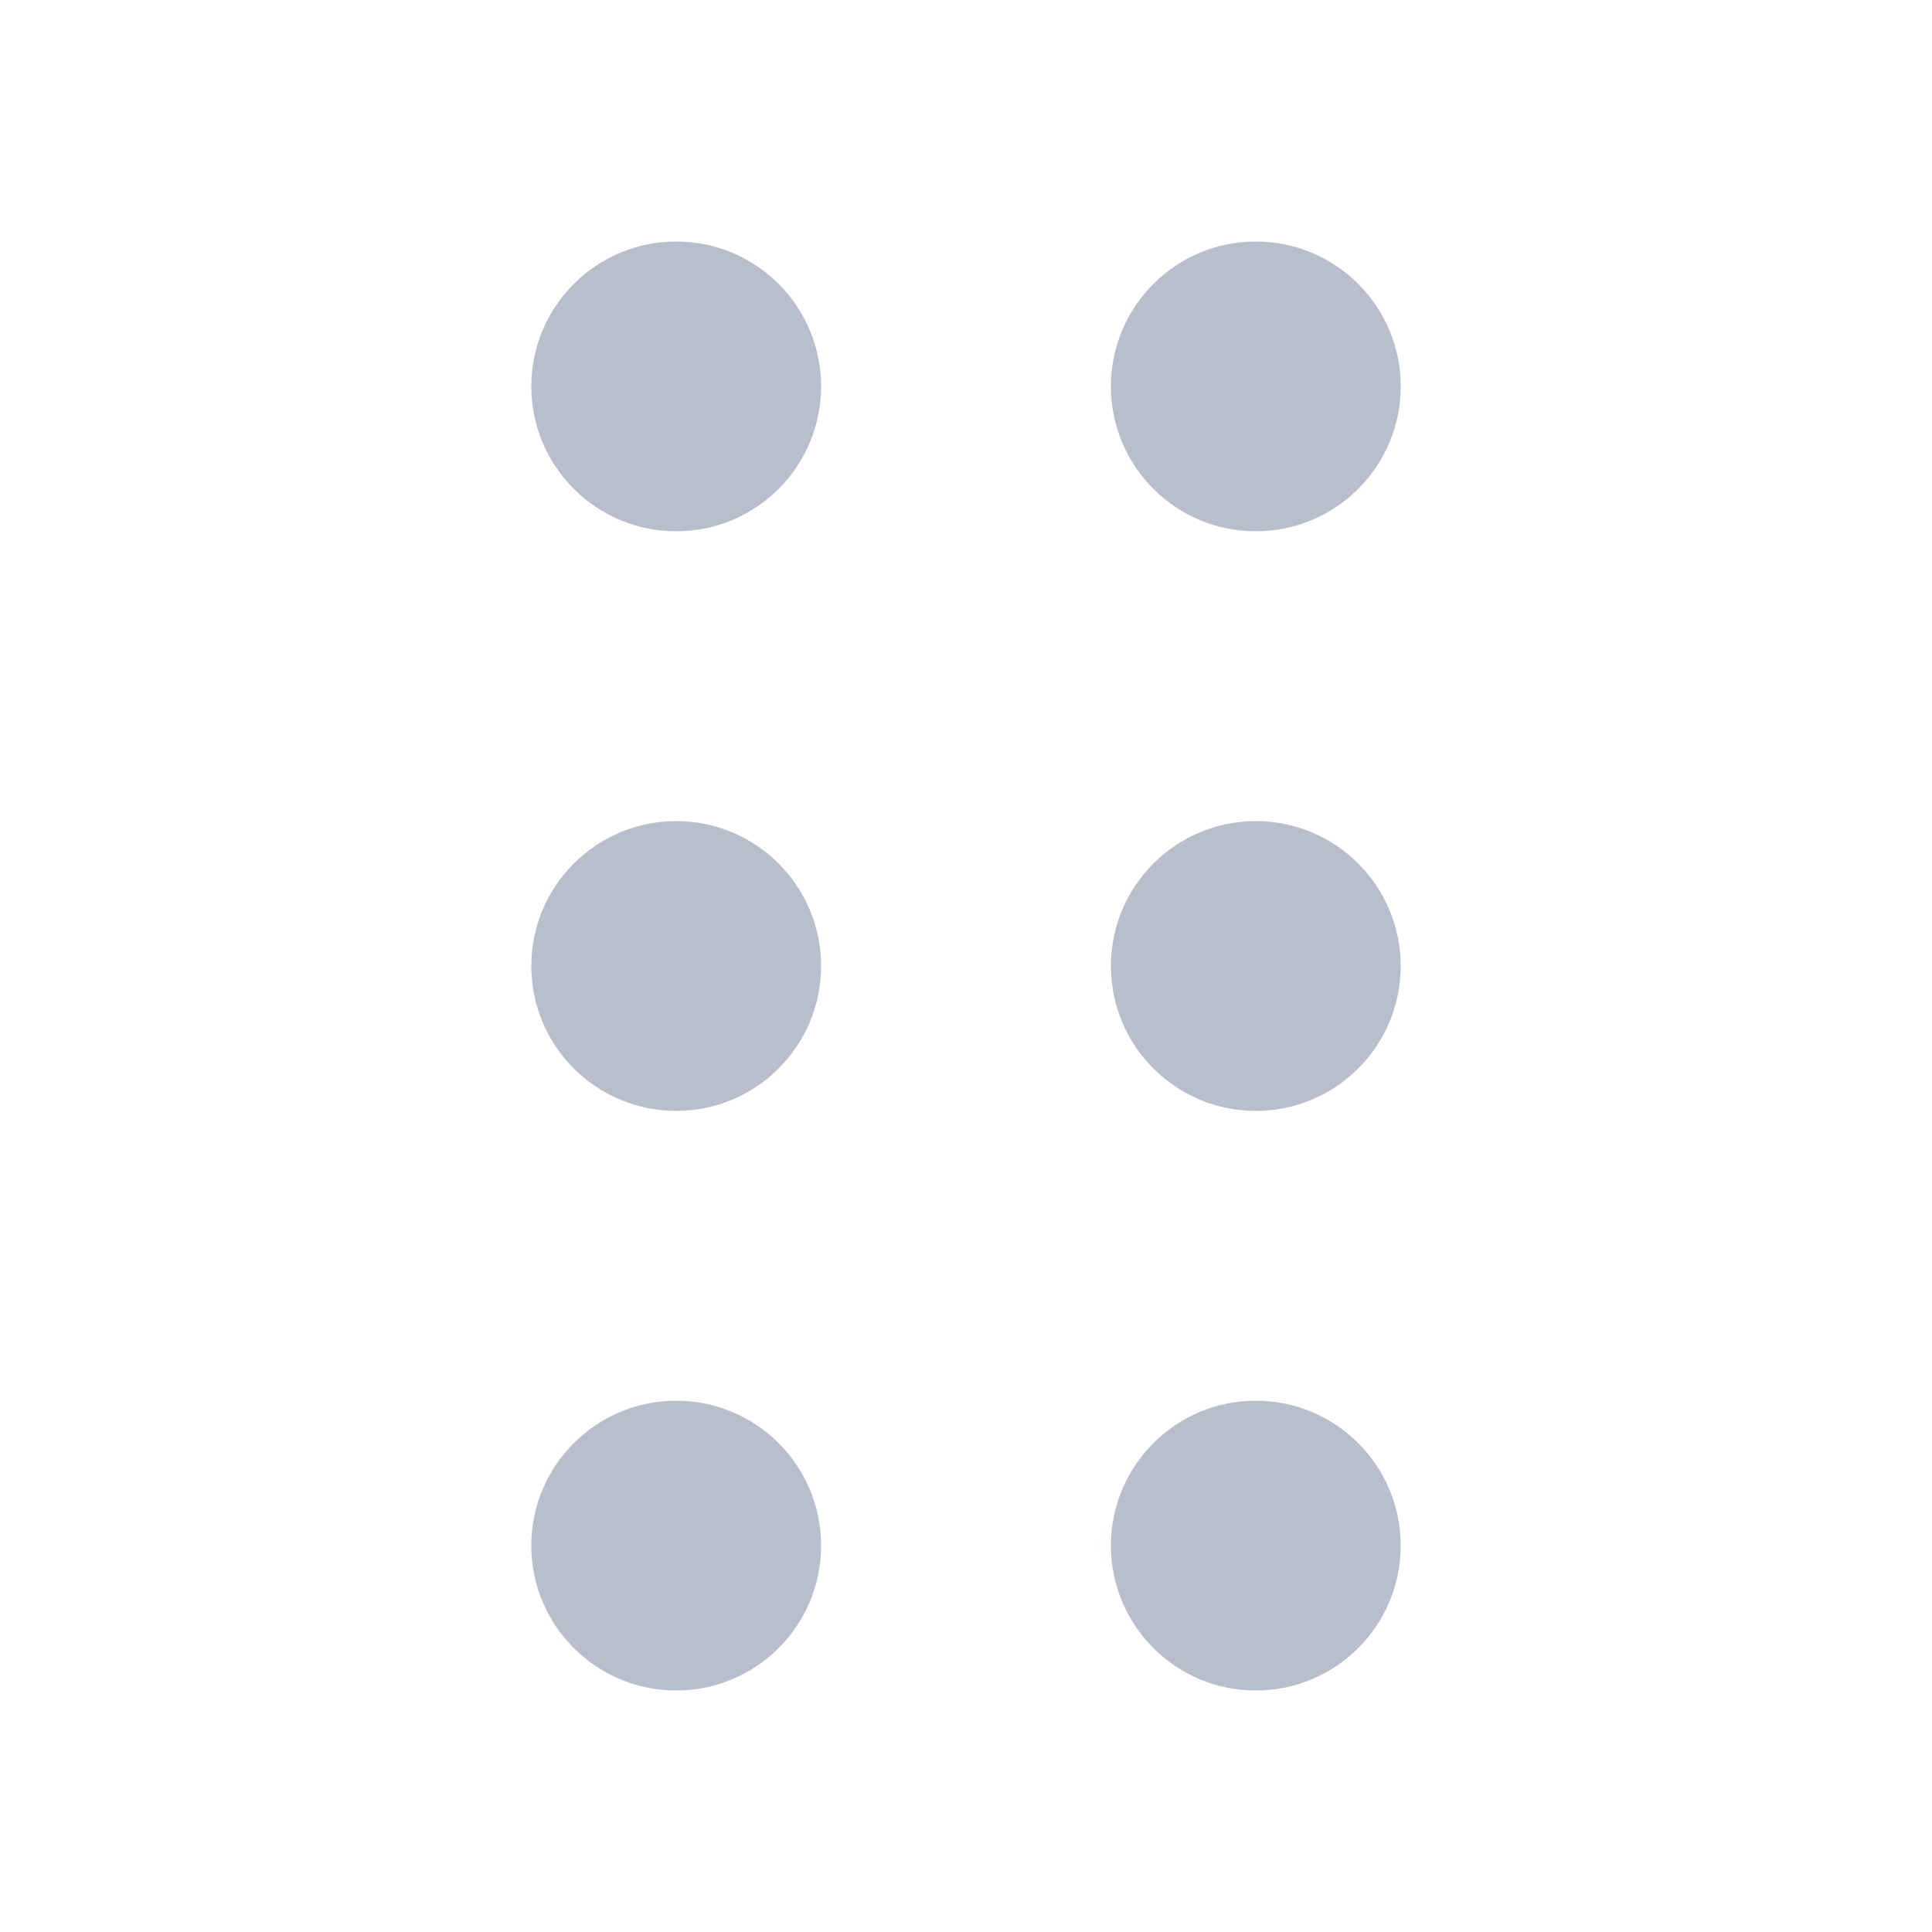
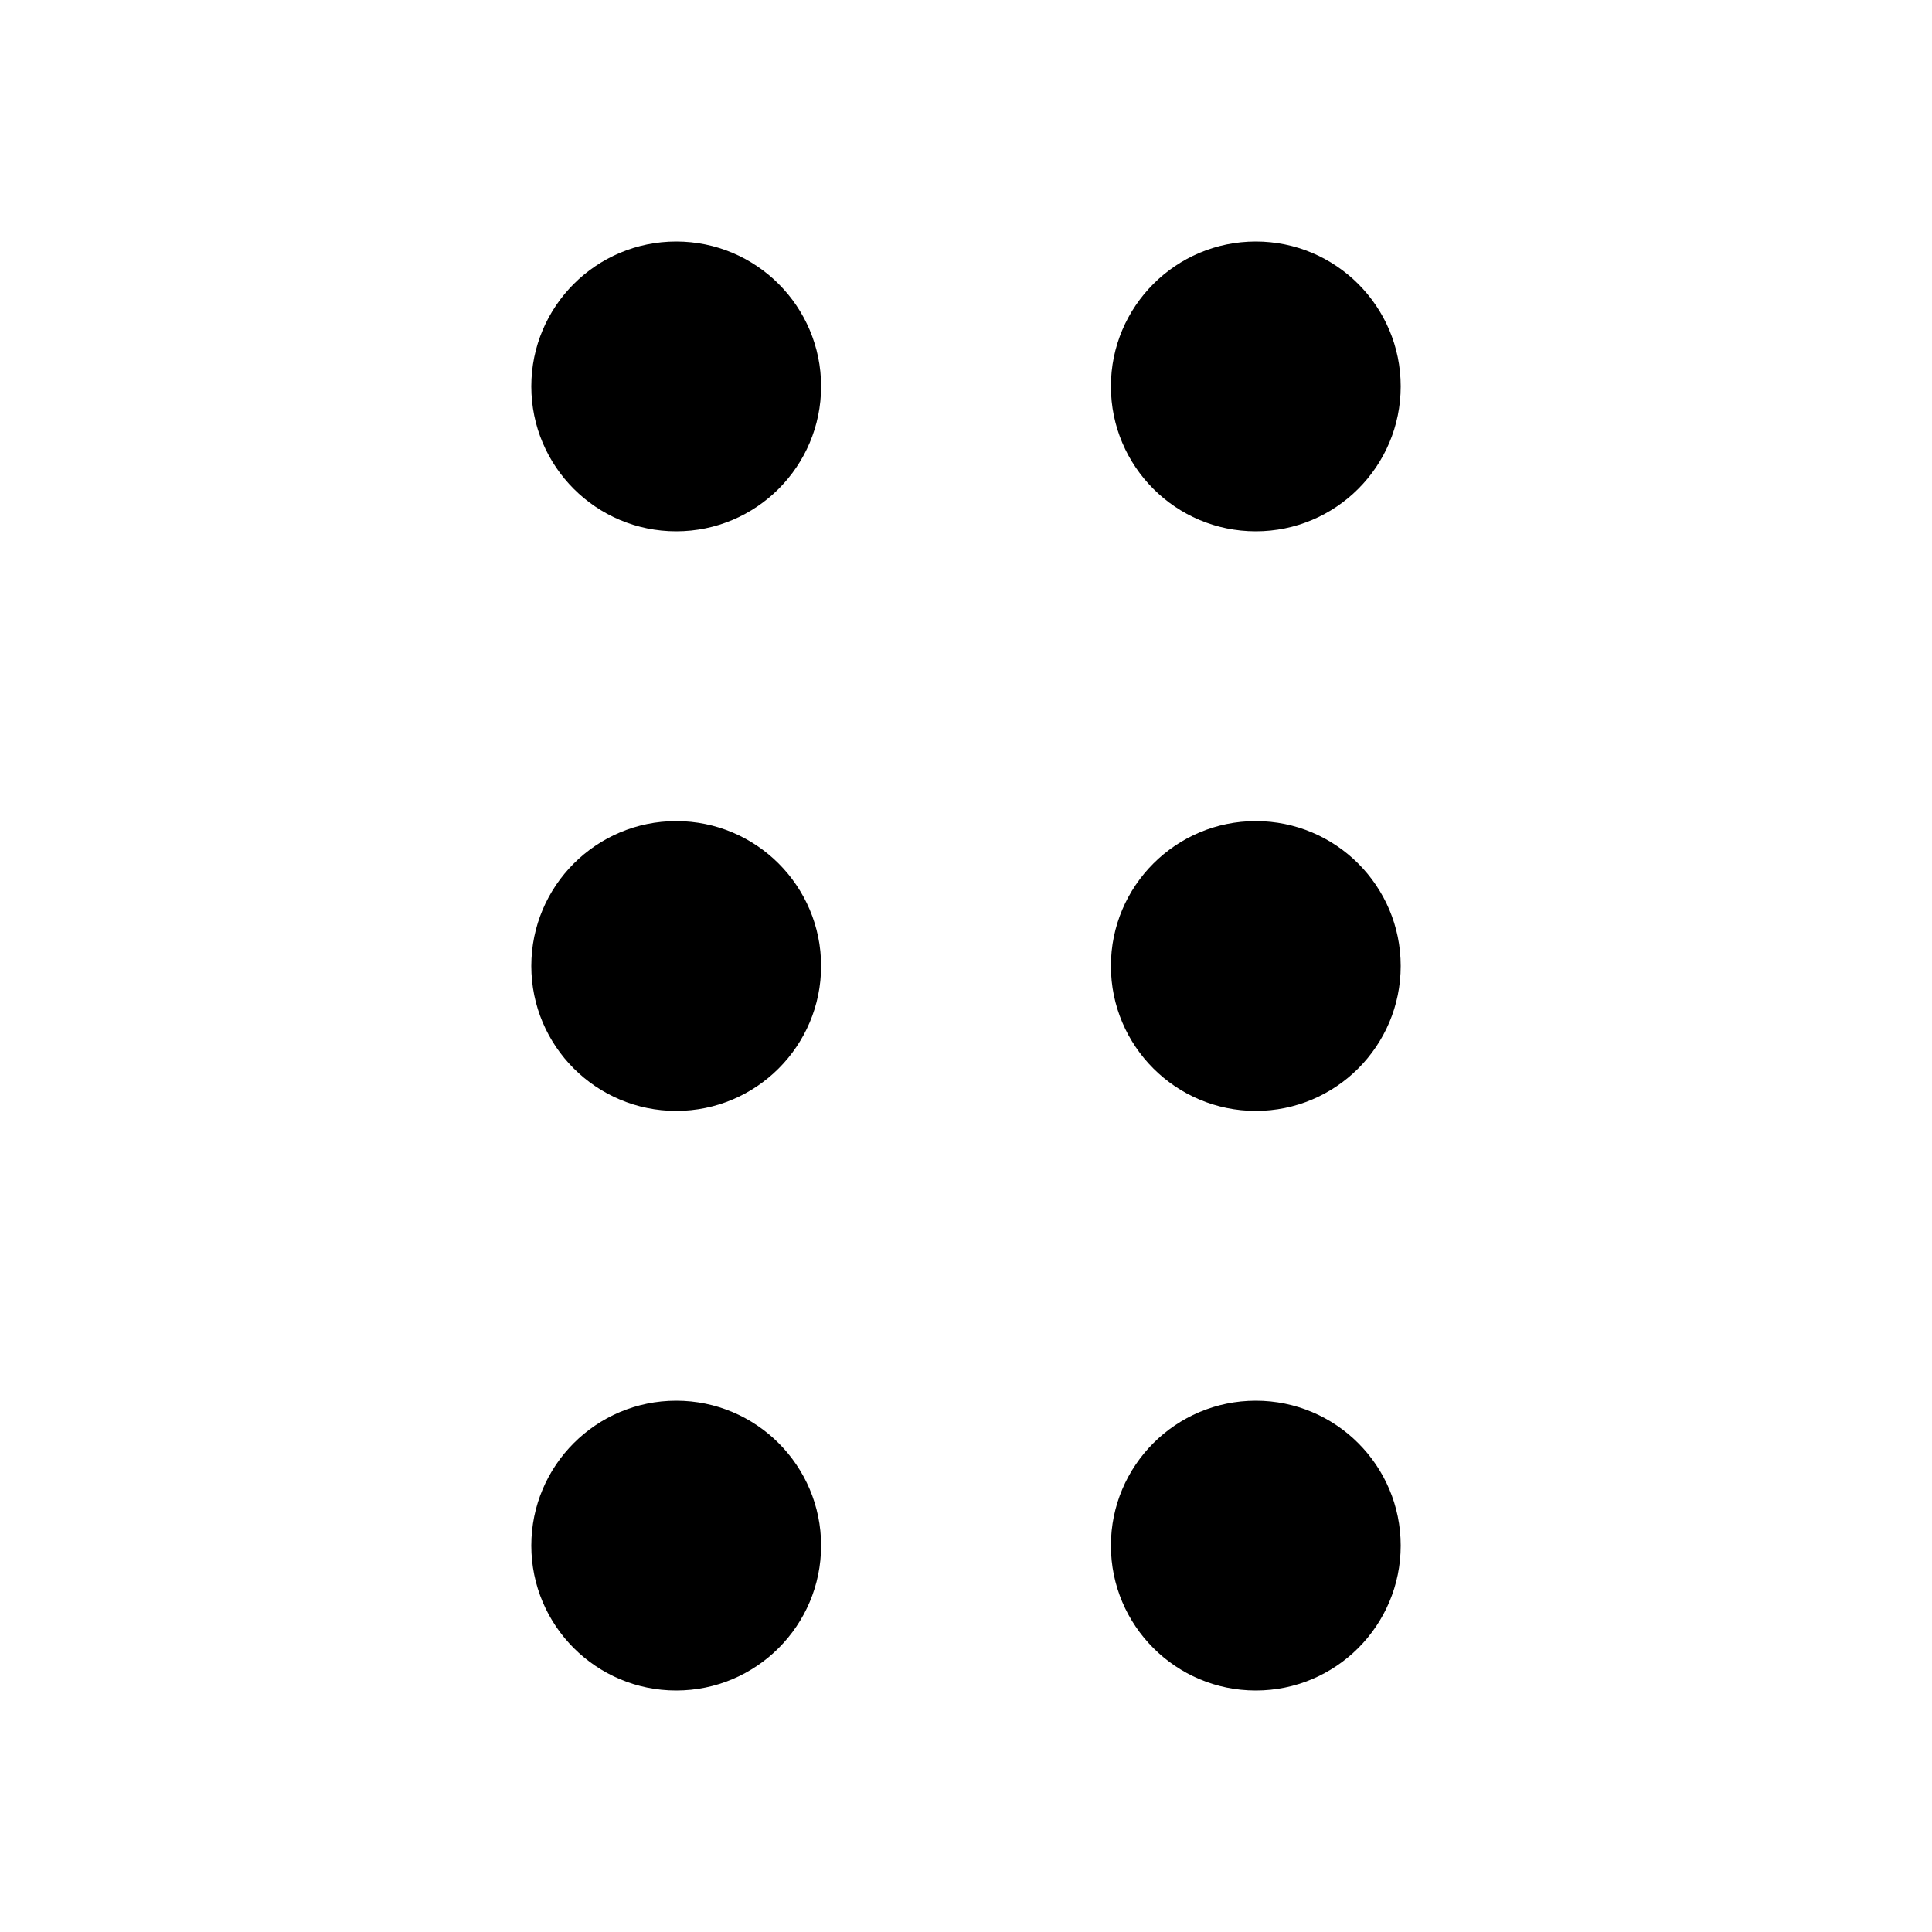
- <svg xmlns="http://www.w3.org/2000/svg" width="20" height="20" viewBox="0 0 20 20" version="1.1">
-   <path d="M8.5 4c0 .828-.672 1.5-1.5 1.5S5.5 4.828 5.5 4 6.172 2.5 7 2.5s1.5.672 1.5 1.5zM7 11.5c.828 0 1.5-.672 1.5-1.5 0-.828-.672-1.5-1.5-1.5s-1.5.672-1.5 1.5c0 .828.672 1.5 1.5 1.5zm0 6c.828 0 1.5-.672 1.5-1.5s-.672-1.5-1.5-1.5-1.5.672-1.5 1.5.672 1.5 1.5 1.5zm6 0c.828 0 1.5-.672 1.5-1.5s-.672-1.5-1.5-1.5-1.5.672-1.5 1.5.672 1.5 1.5 1.5zm1.5-7.5c0 .828-.672 1.5-1.5 1.5s-1.5-.672-1.5-1.5c0-.828.672-1.5 1.5-1.5s1.5.672 1.5 1.5zM13 5.5c.828 0 1.5-.672 1.5-1.5s-.672-1.5-1.5-1.5-1.5.672-1.5 1.5.672 1.5 1.5 1.5z" fill="#B8BECC" />
+ <svg xmlns="http://www.w3.org/2000/svg" viewBox="0 0 20 20" version="1.1">
+   <path d="M8.5 4c0 .828-.672 1.5-1.5 1.5S5.5 4.828 5.5 4 6.172 2.5 7 2.5s1.5.672 1.5 1.5zM7 11.5c.828 0 1.5-.672 1.5-1.5 0-.828-.672-1.5-1.5-1.5s-1.5.672-1.5 1.5c0 .828.672 1.5 1.5 1.5zm0 6c.828 0 1.5-.672 1.5-1.5s-.672-1.5-1.5-1.5-1.5.672-1.5 1.5.672 1.5 1.5 1.5zm6 0c.828 0 1.5-.672 1.5-1.5s-.672-1.5-1.5-1.5-1.5.672-1.5 1.5.672 1.5 1.5 1.5zm1.5-7.5c0 .828-.672 1.5-1.5 1.5s-1.5-.672-1.5-1.5c0-.828.672-1.5 1.5-1.5s1.5.672 1.5 1.5zM13 5.5c.828 0 1.5-.672 1.5-1.5s-.672-1.5-1.5-1.5-1.5.672-1.5 1.5.672 1.5 1.5 1.5z" fill="currentColor" />
</svg>
